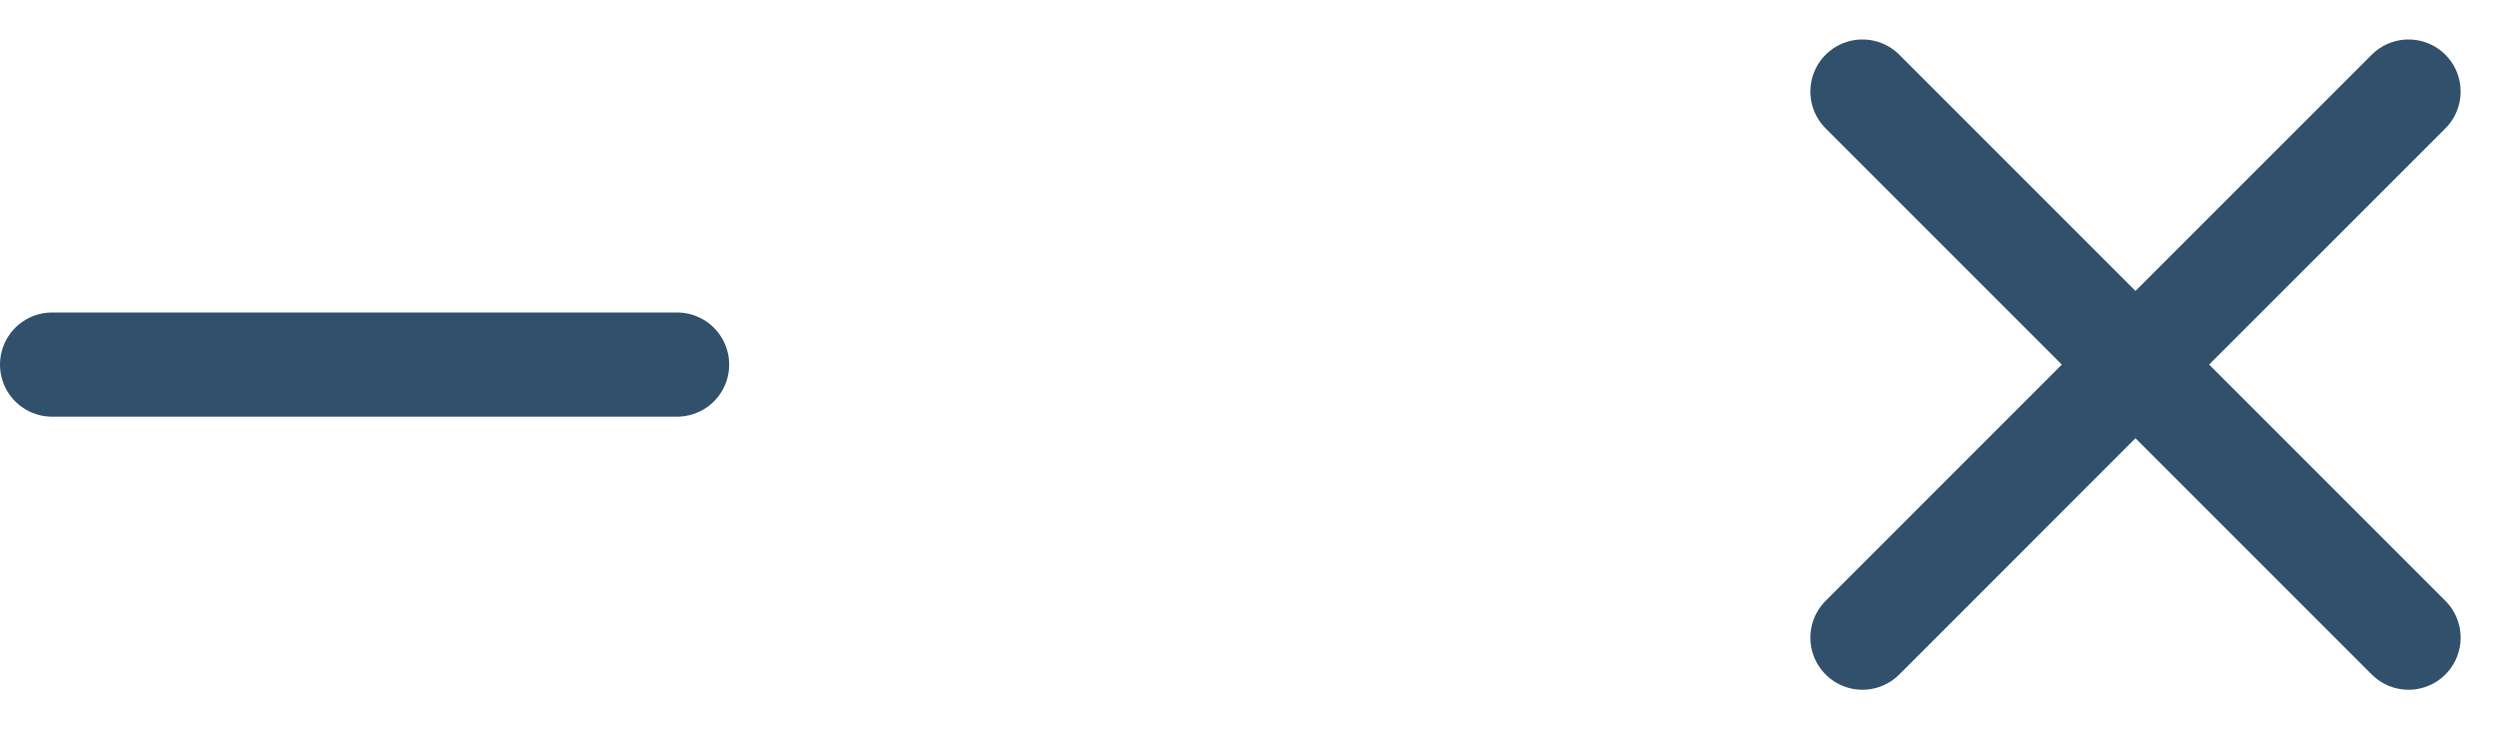
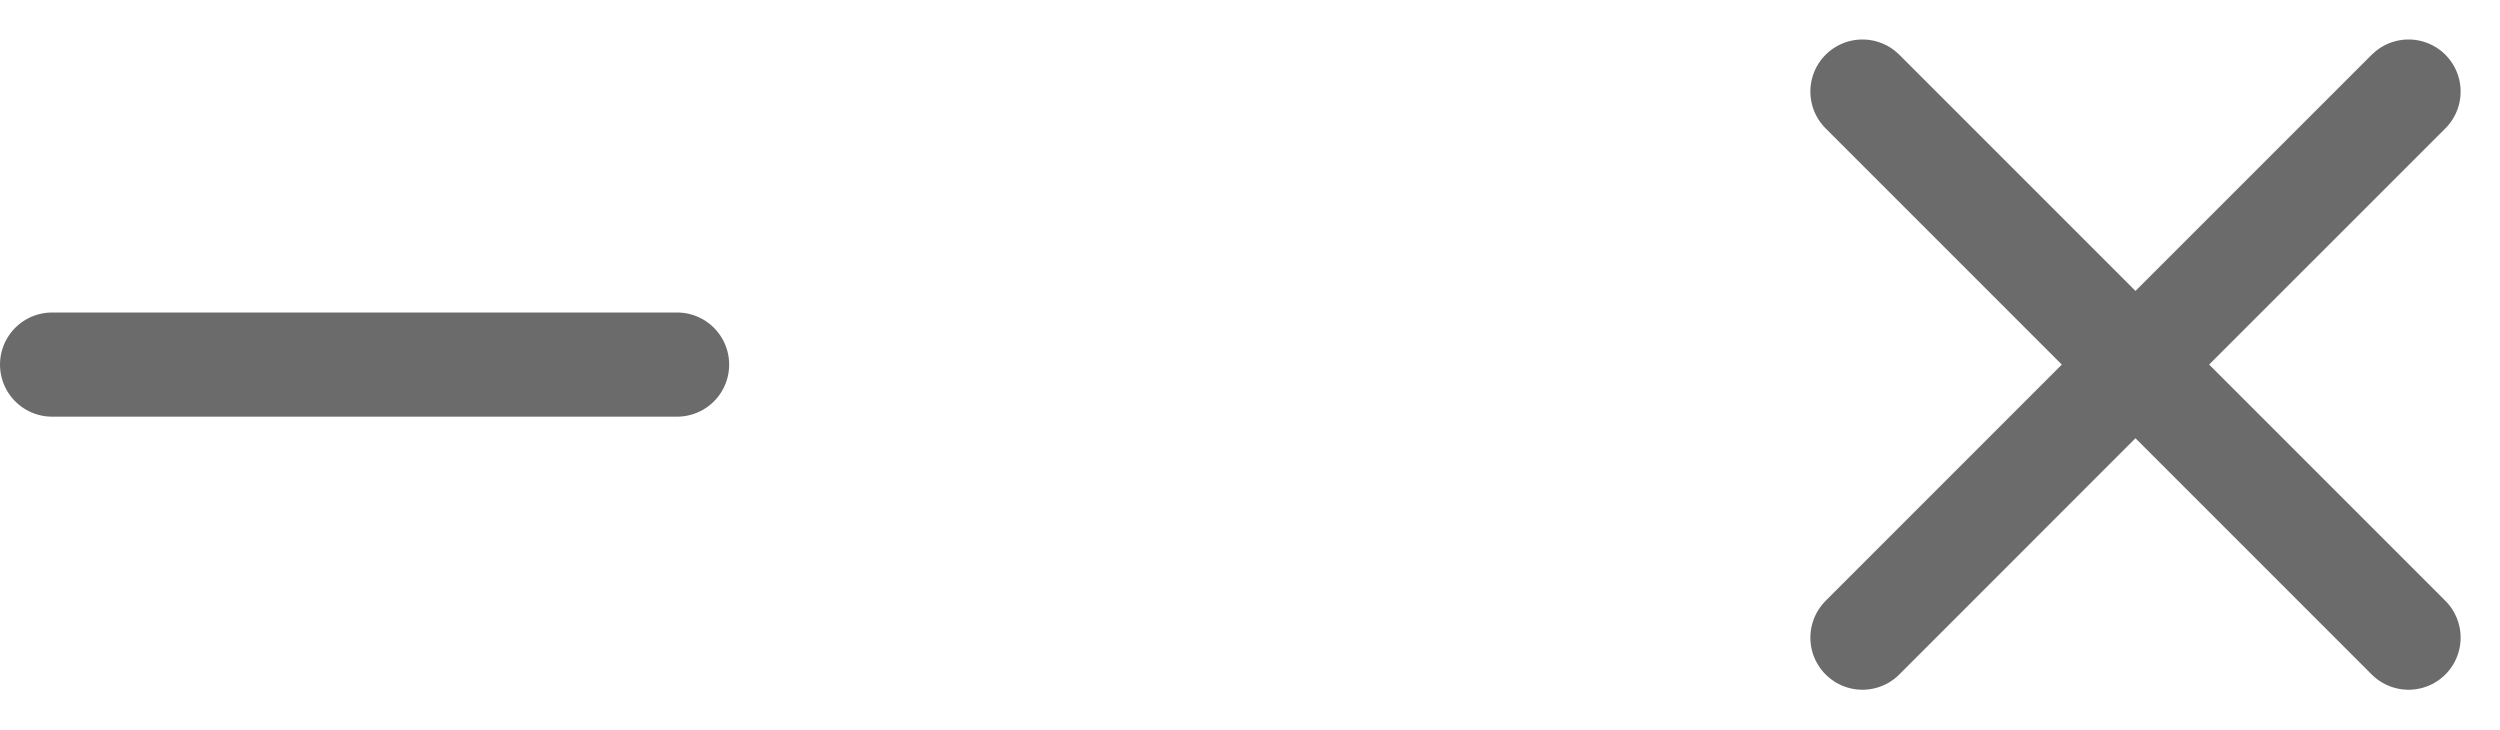
<svg xmlns="http://www.w3.org/2000/svg" width="48" height="14" viewBox="0 0 48 14" fill="none">
-   <path d="M41.001 7L46.244 12.243M35.759 12.243L41.001 7L35.759 12.243ZM46.244 1.758L41.001 7L46.244 1.758ZM41.001 7L35.759 1.758L41.001 7Z" stroke="#31506C" stroke-width="2" stroke-linecap="round" stroke-linejoin="round" />
-   <path d="M1 7H13" stroke="#31506C" stroke-width="2" stroke-linecap="round" stroke-linejoin="round" />
+   <path d="M41.001 7L46.244 12.243M35.759 12.243L41.001 7L35.759 12.243ZM46.244 1.758L41.001 7L46.244 1.758ZM41.001 7L35.759 1.758L41.001 7Z" stroke="#6b6b6b" stroke-width="2" stroke-linecap="round" stroke-linejoin="round" />
+   <path d="M1 7H13" stroke="#6b6b6b" stroke-width="2" stroke-linecap="round" stroke-linejoin="round" />
</svg>
